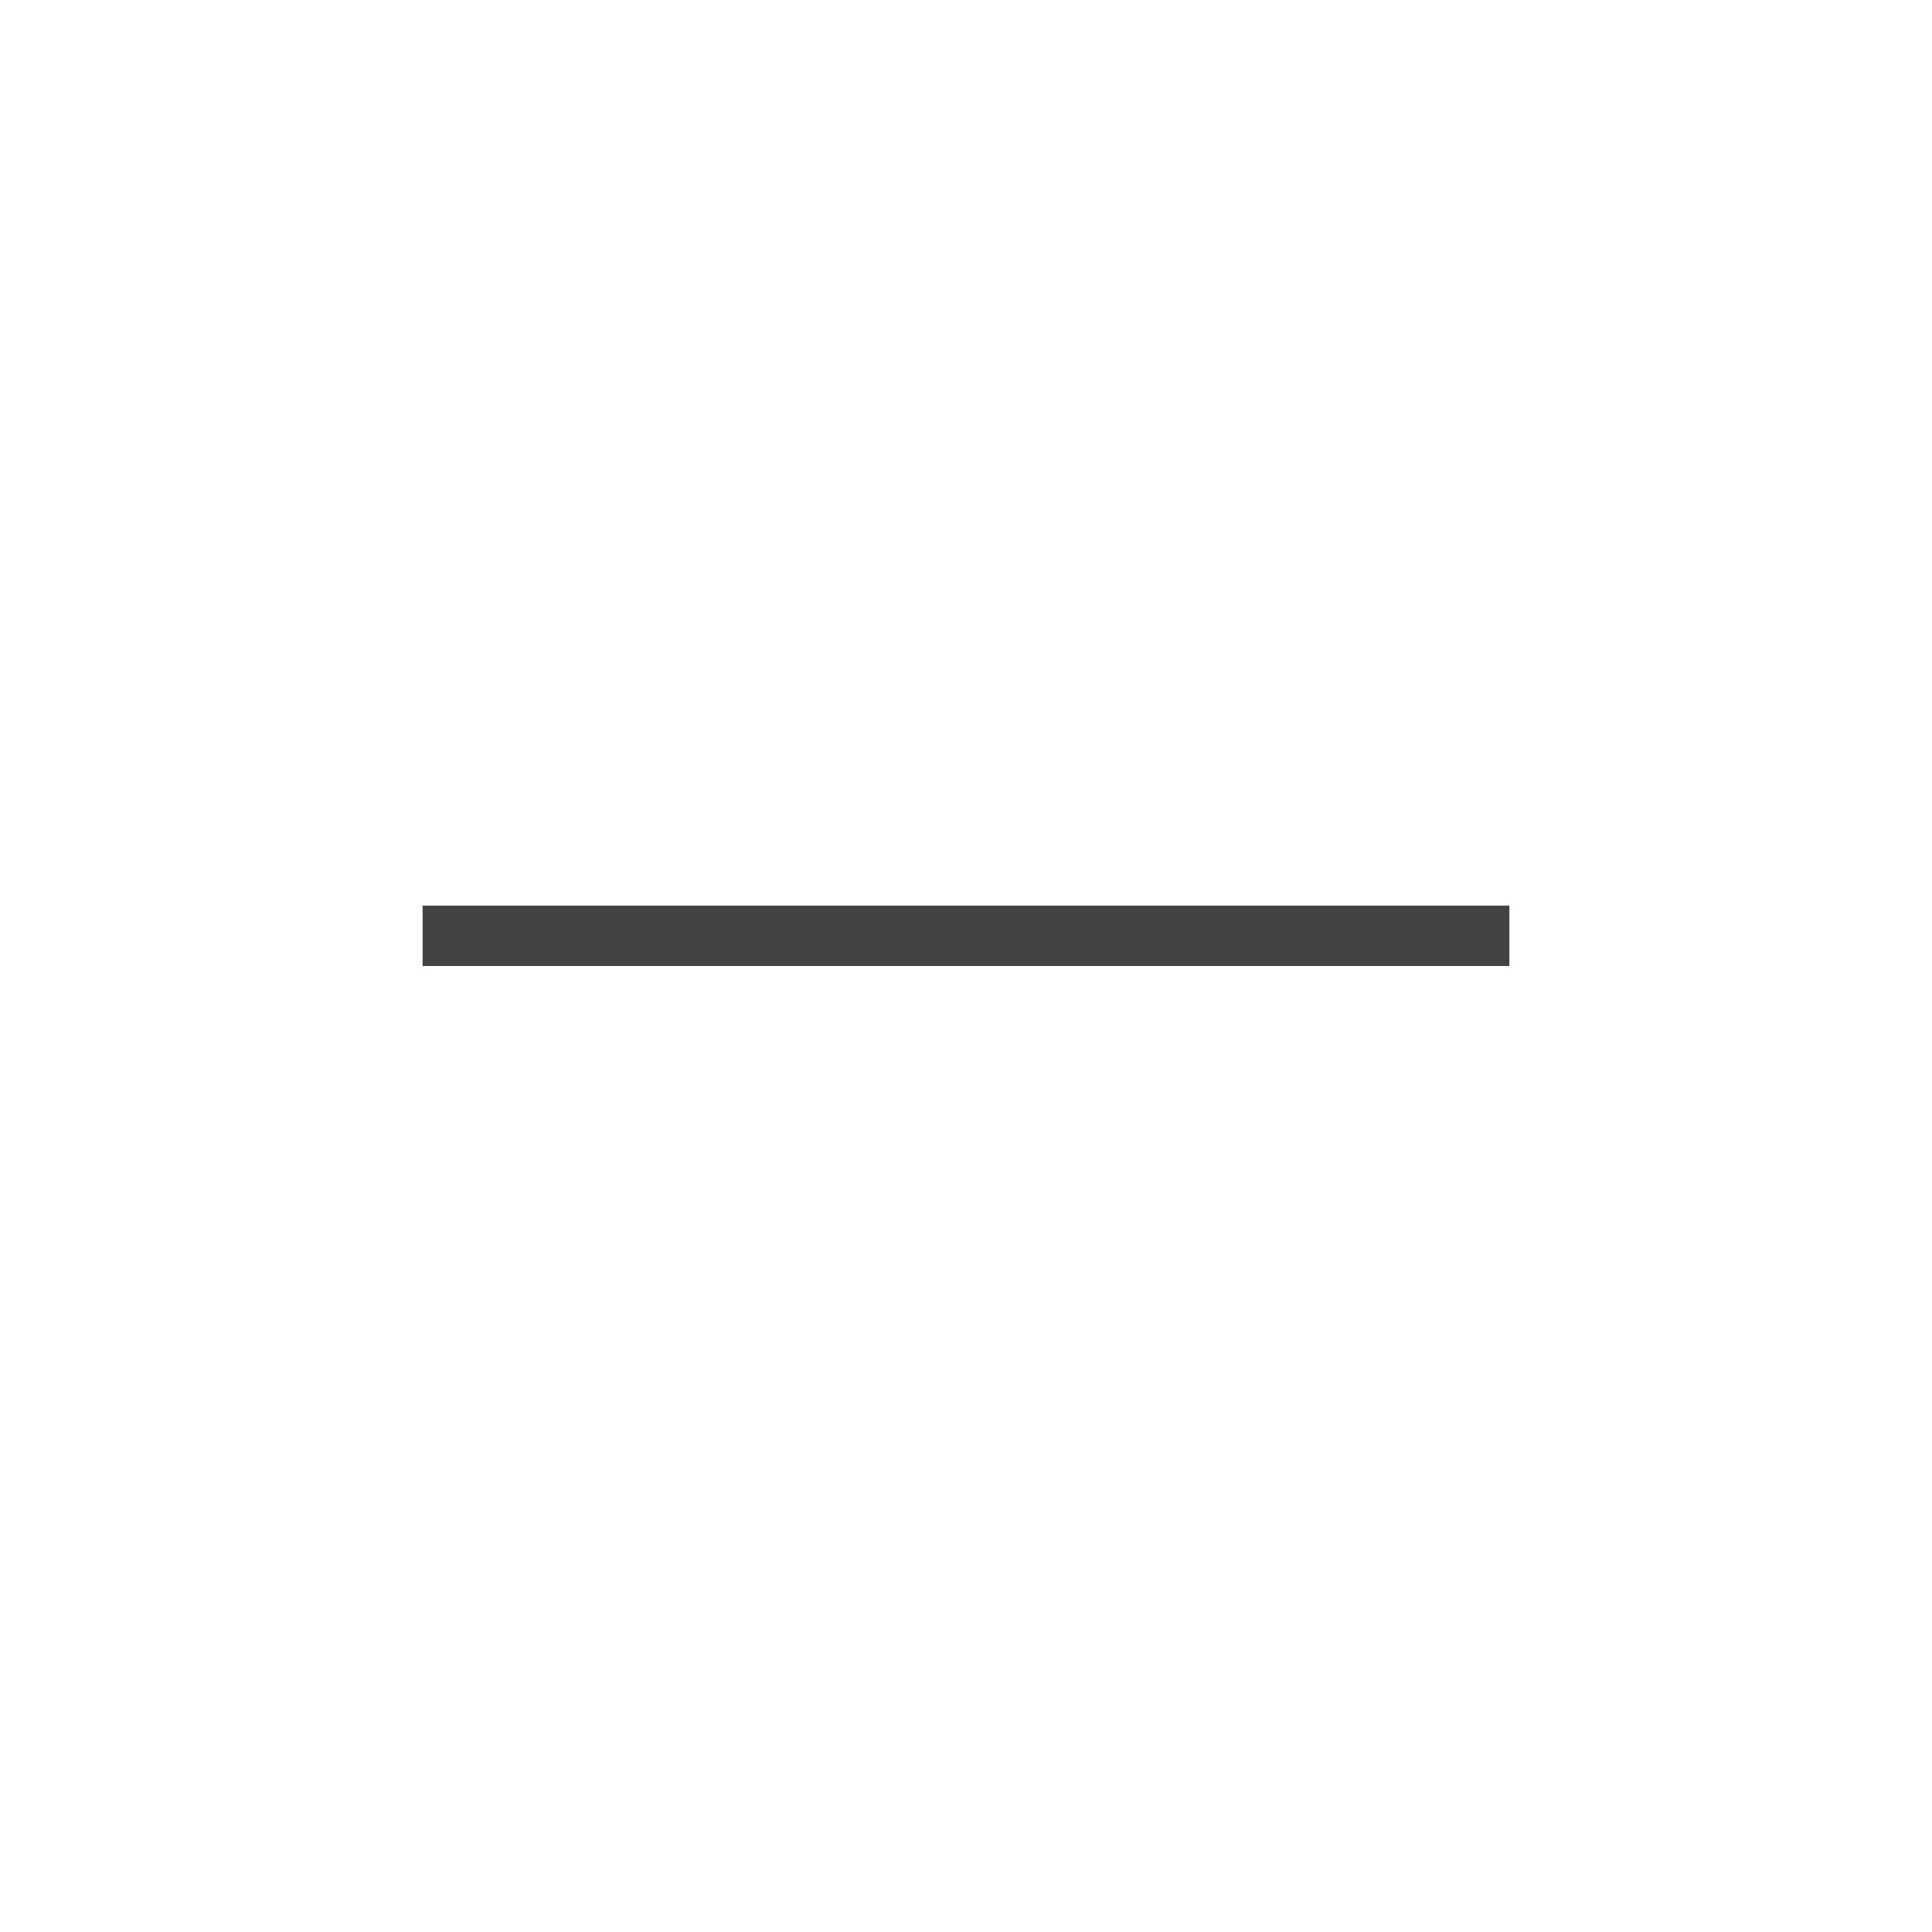
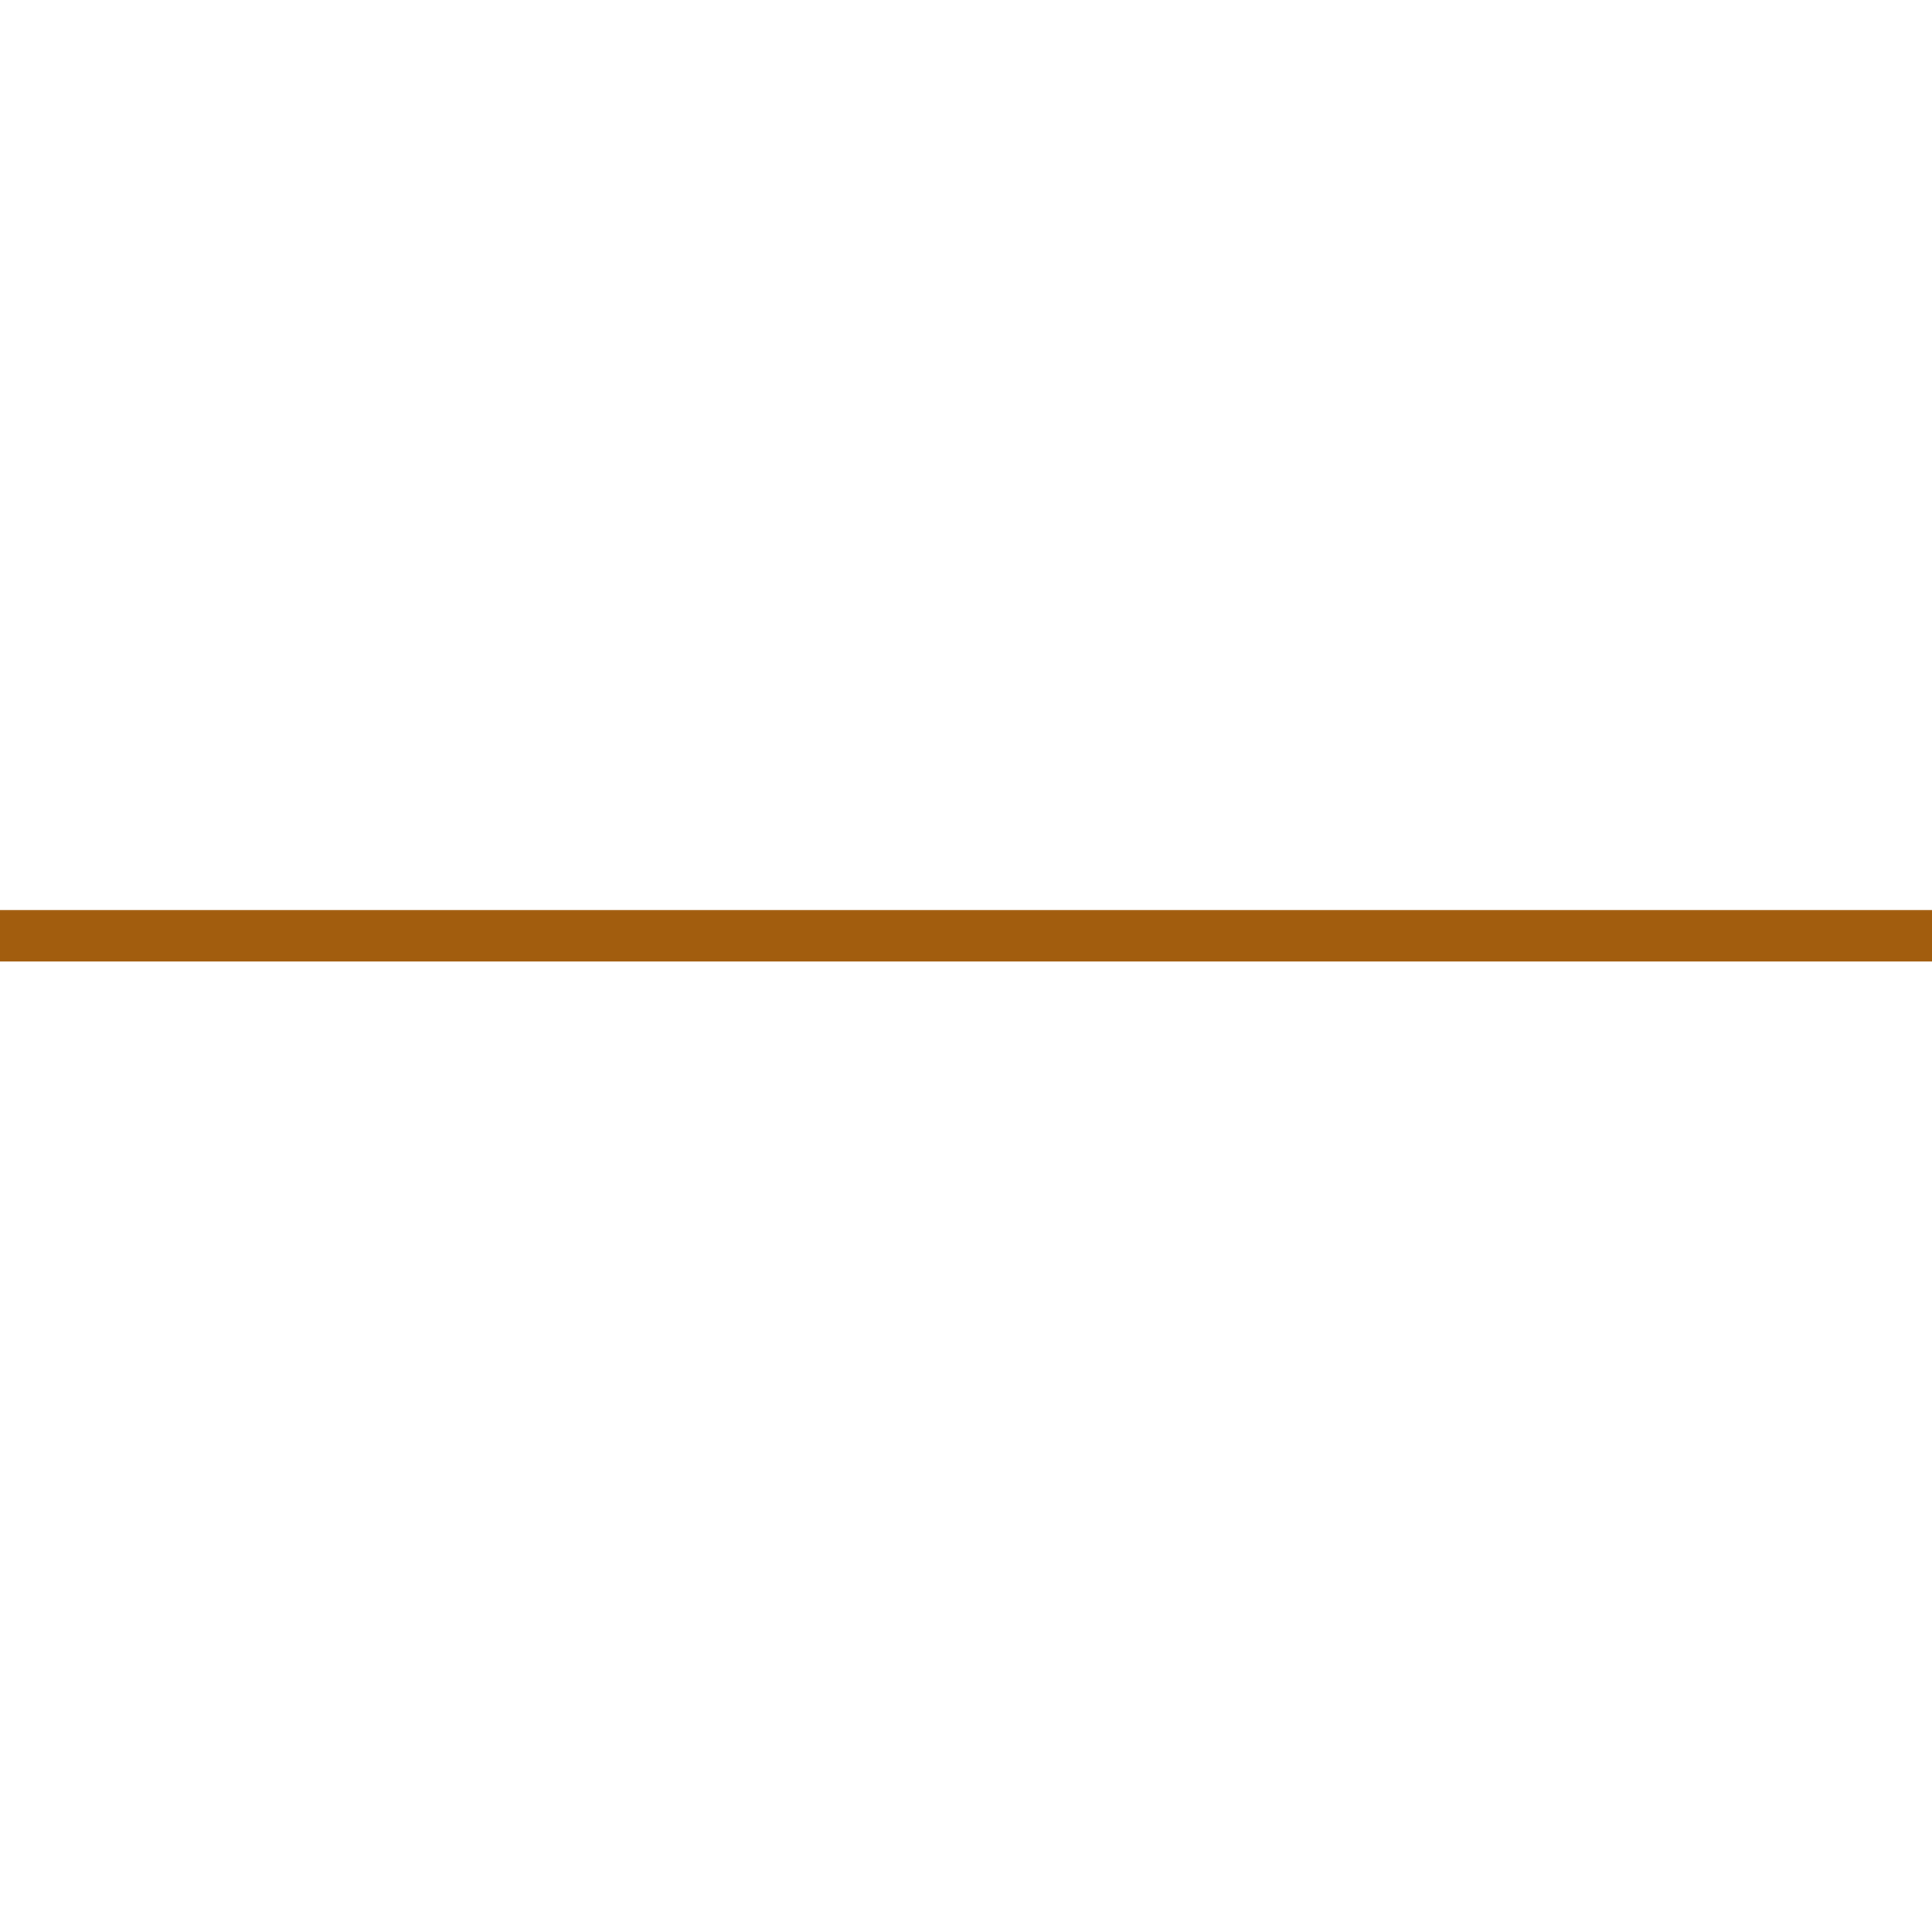
<svg xmlns="http://www.w3.org/2000/svg" version="1.1" id="Layer_1" x="0px" y="0px" width="64px" height="64px" viewBox="0 0 64 64" enable-background="new 0 0 64 64" xml:space="preserve">
-   <g>
-     <line fill="none" stroke="#424242" stroke-width="2" stroke-miterlimit="10" x1="14" y1="31" x2="50" y2="31" />
+   <defs id="defs941" />
+   <g id="g936" transform="matrix(1.777778,0,0,1.291382,-24.88889,-9.033125)" style="stroke-width:0.66">
+     <line stroke-miterlimit="10" x1="14" y1="31" x2="50" y2="31" id="line934" style="fill:none;stroke:#a25d0e;stroke-width:1.32;stroke-miterlimit:10" />
  </g>
</svg>
